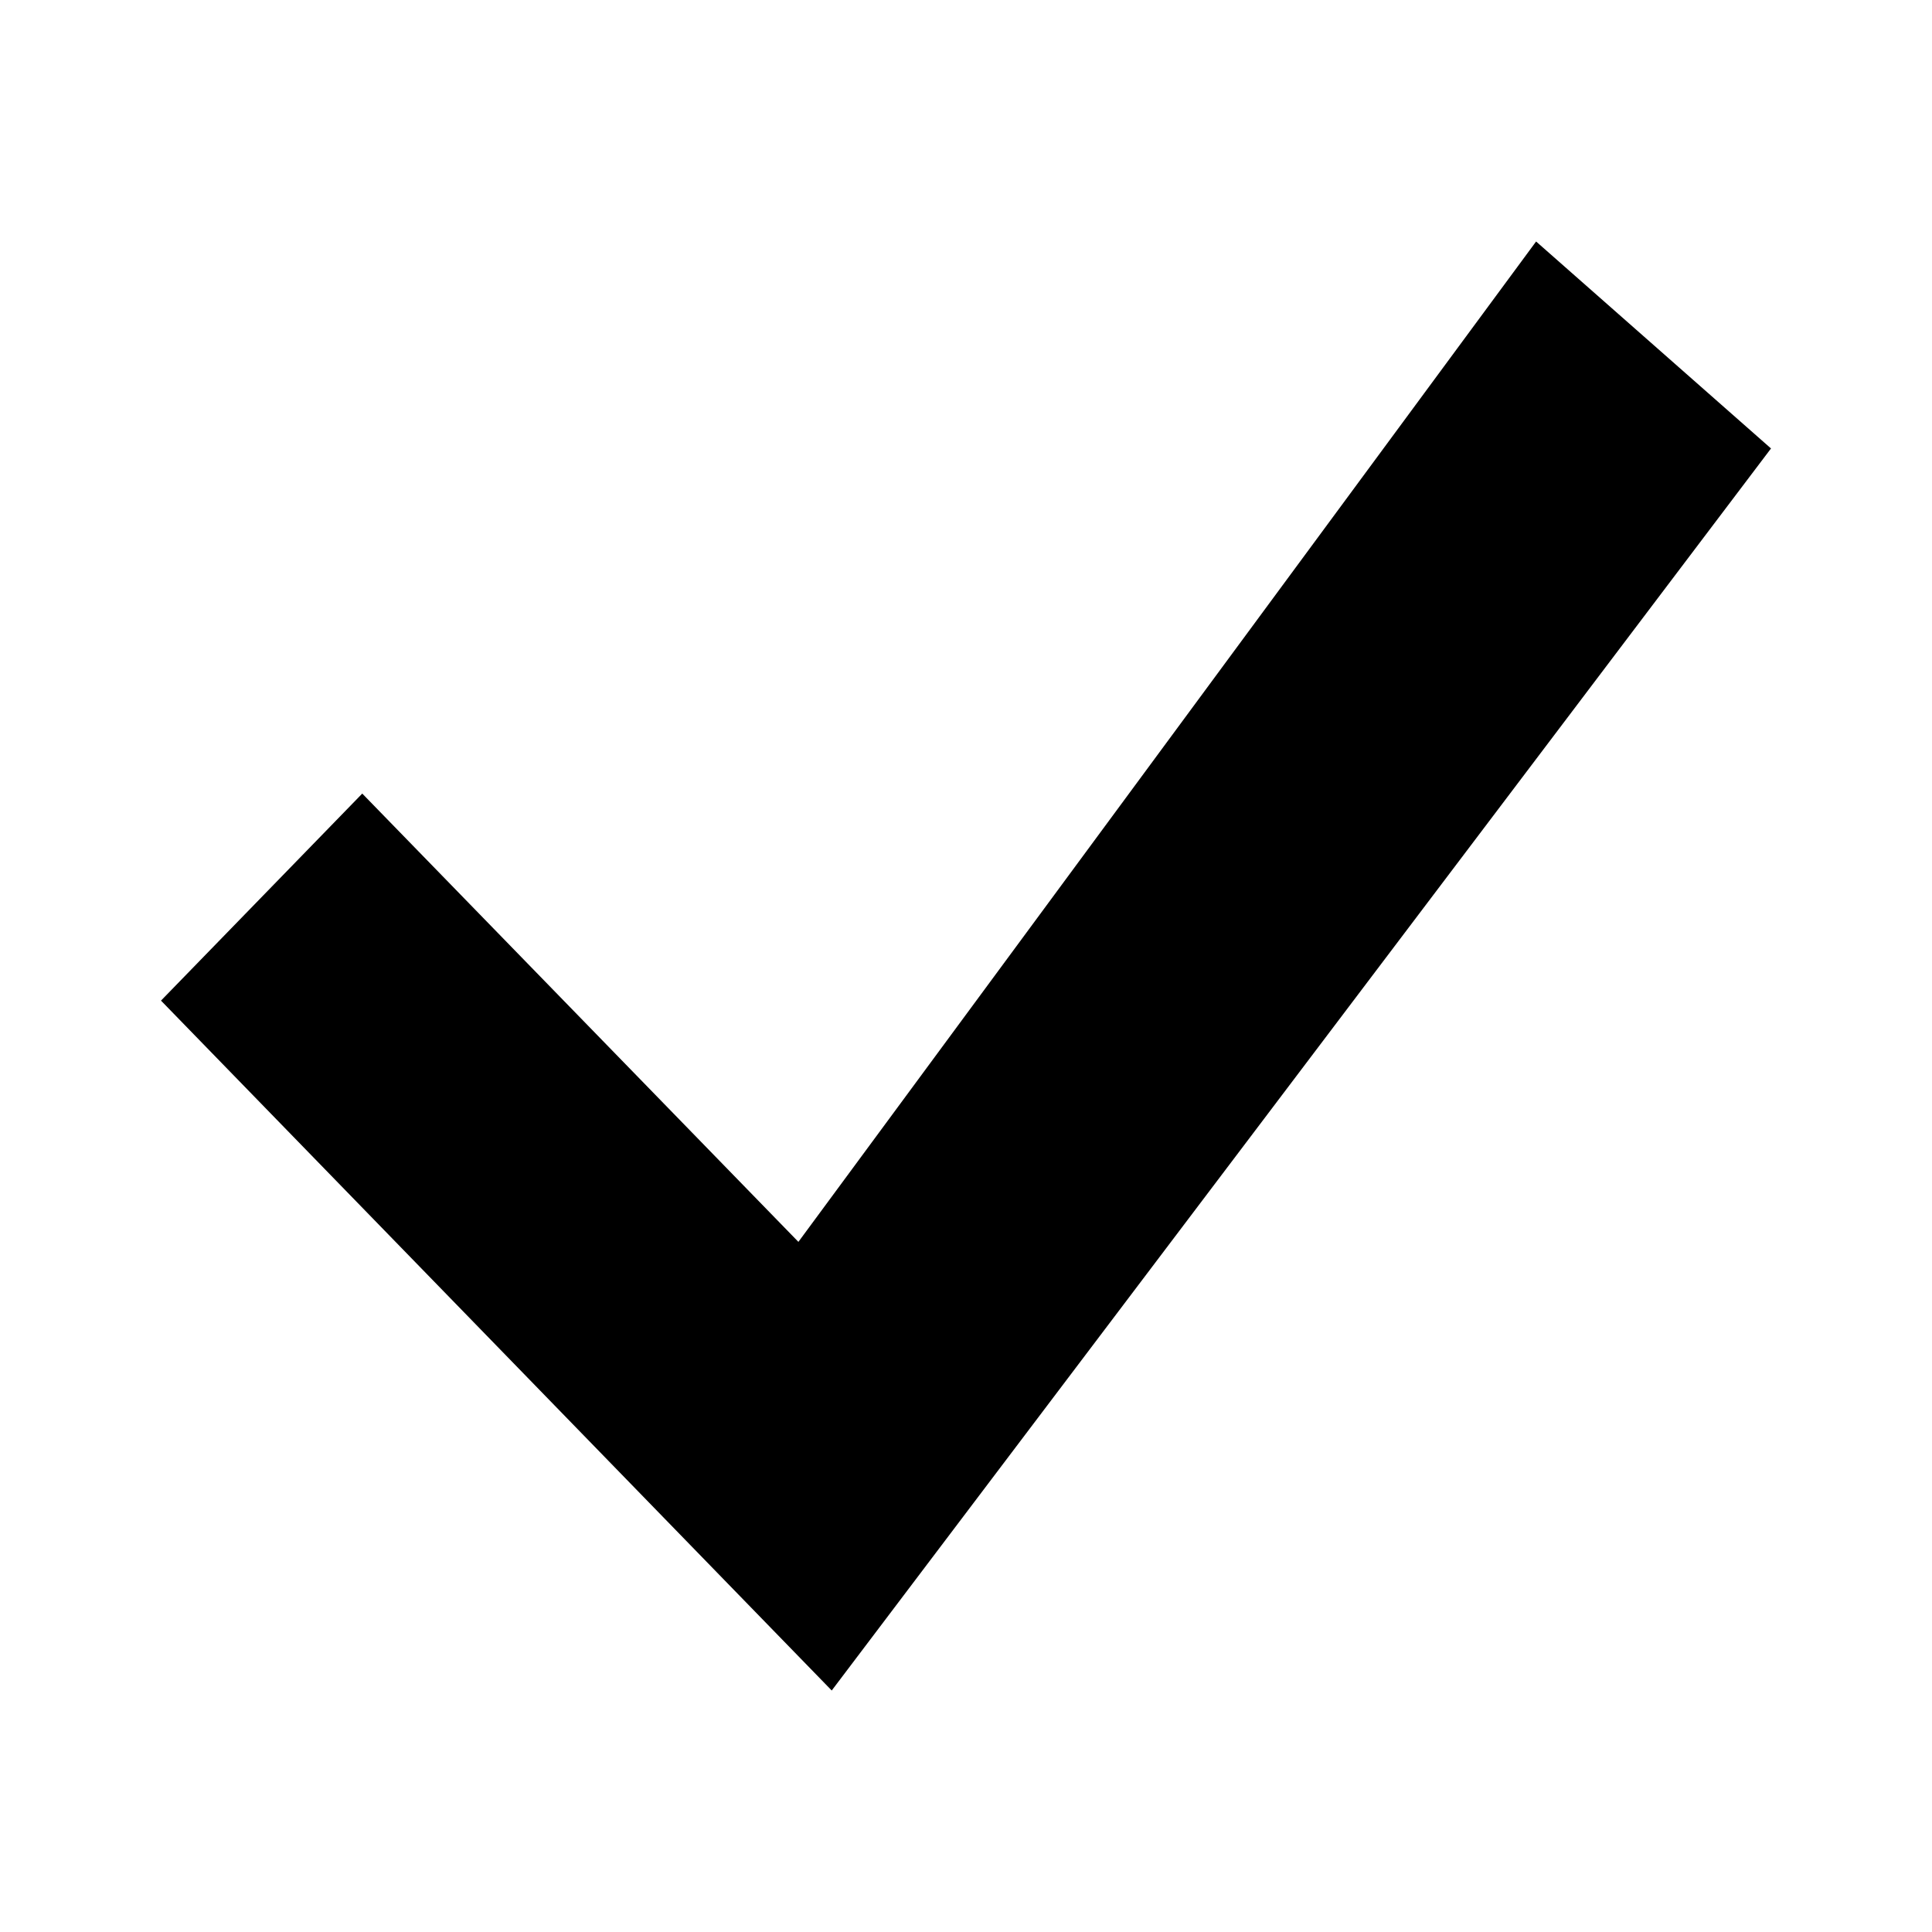
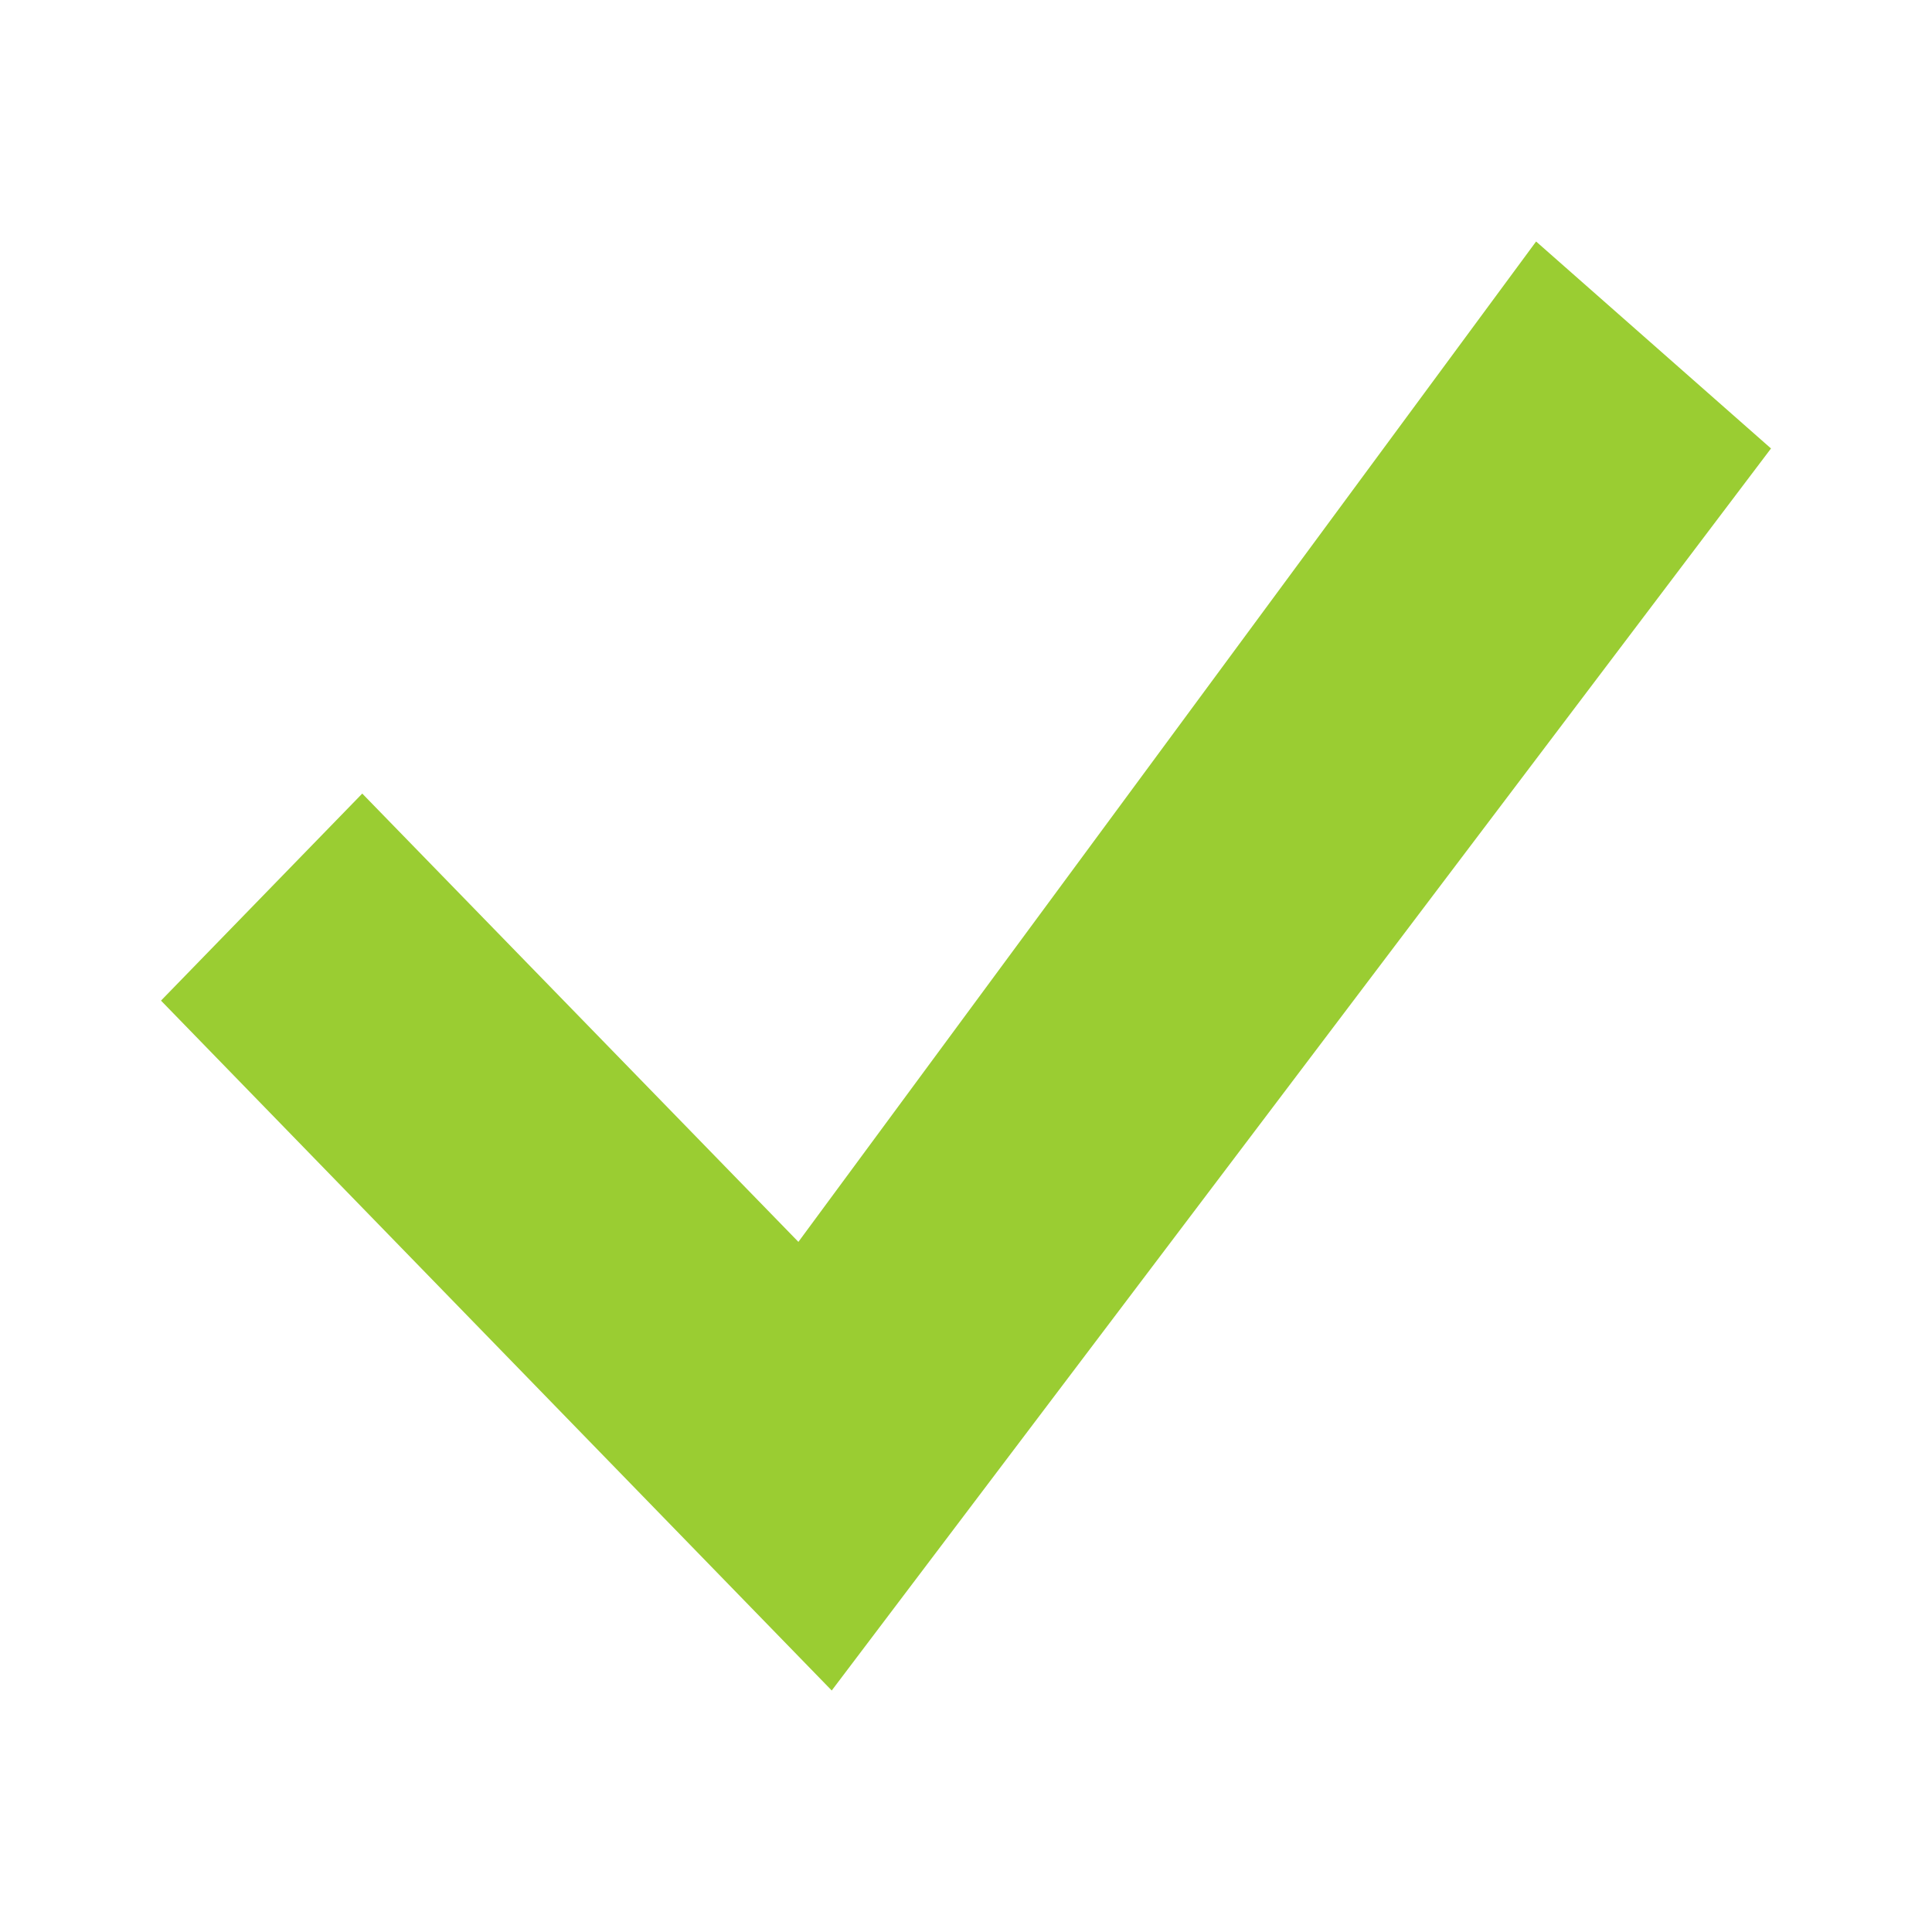
<svg xmlns="http://www.w3.org/2000/svg" width="24" height="24" viewBox="0 0 24 24" fill="none">
-   <path d="M19.082 3L9.918 15.427L4.5 9.858L2 12.43L10.332 21L22 5.571L19.082 3Z" fill="black" />
+   <path d="M19.082 3L9.918 15.427L4.5 9.858L2 12.43L10.332 21L22 5.571L19.082 3Z" fill="yellowgreen" />
</svg>
